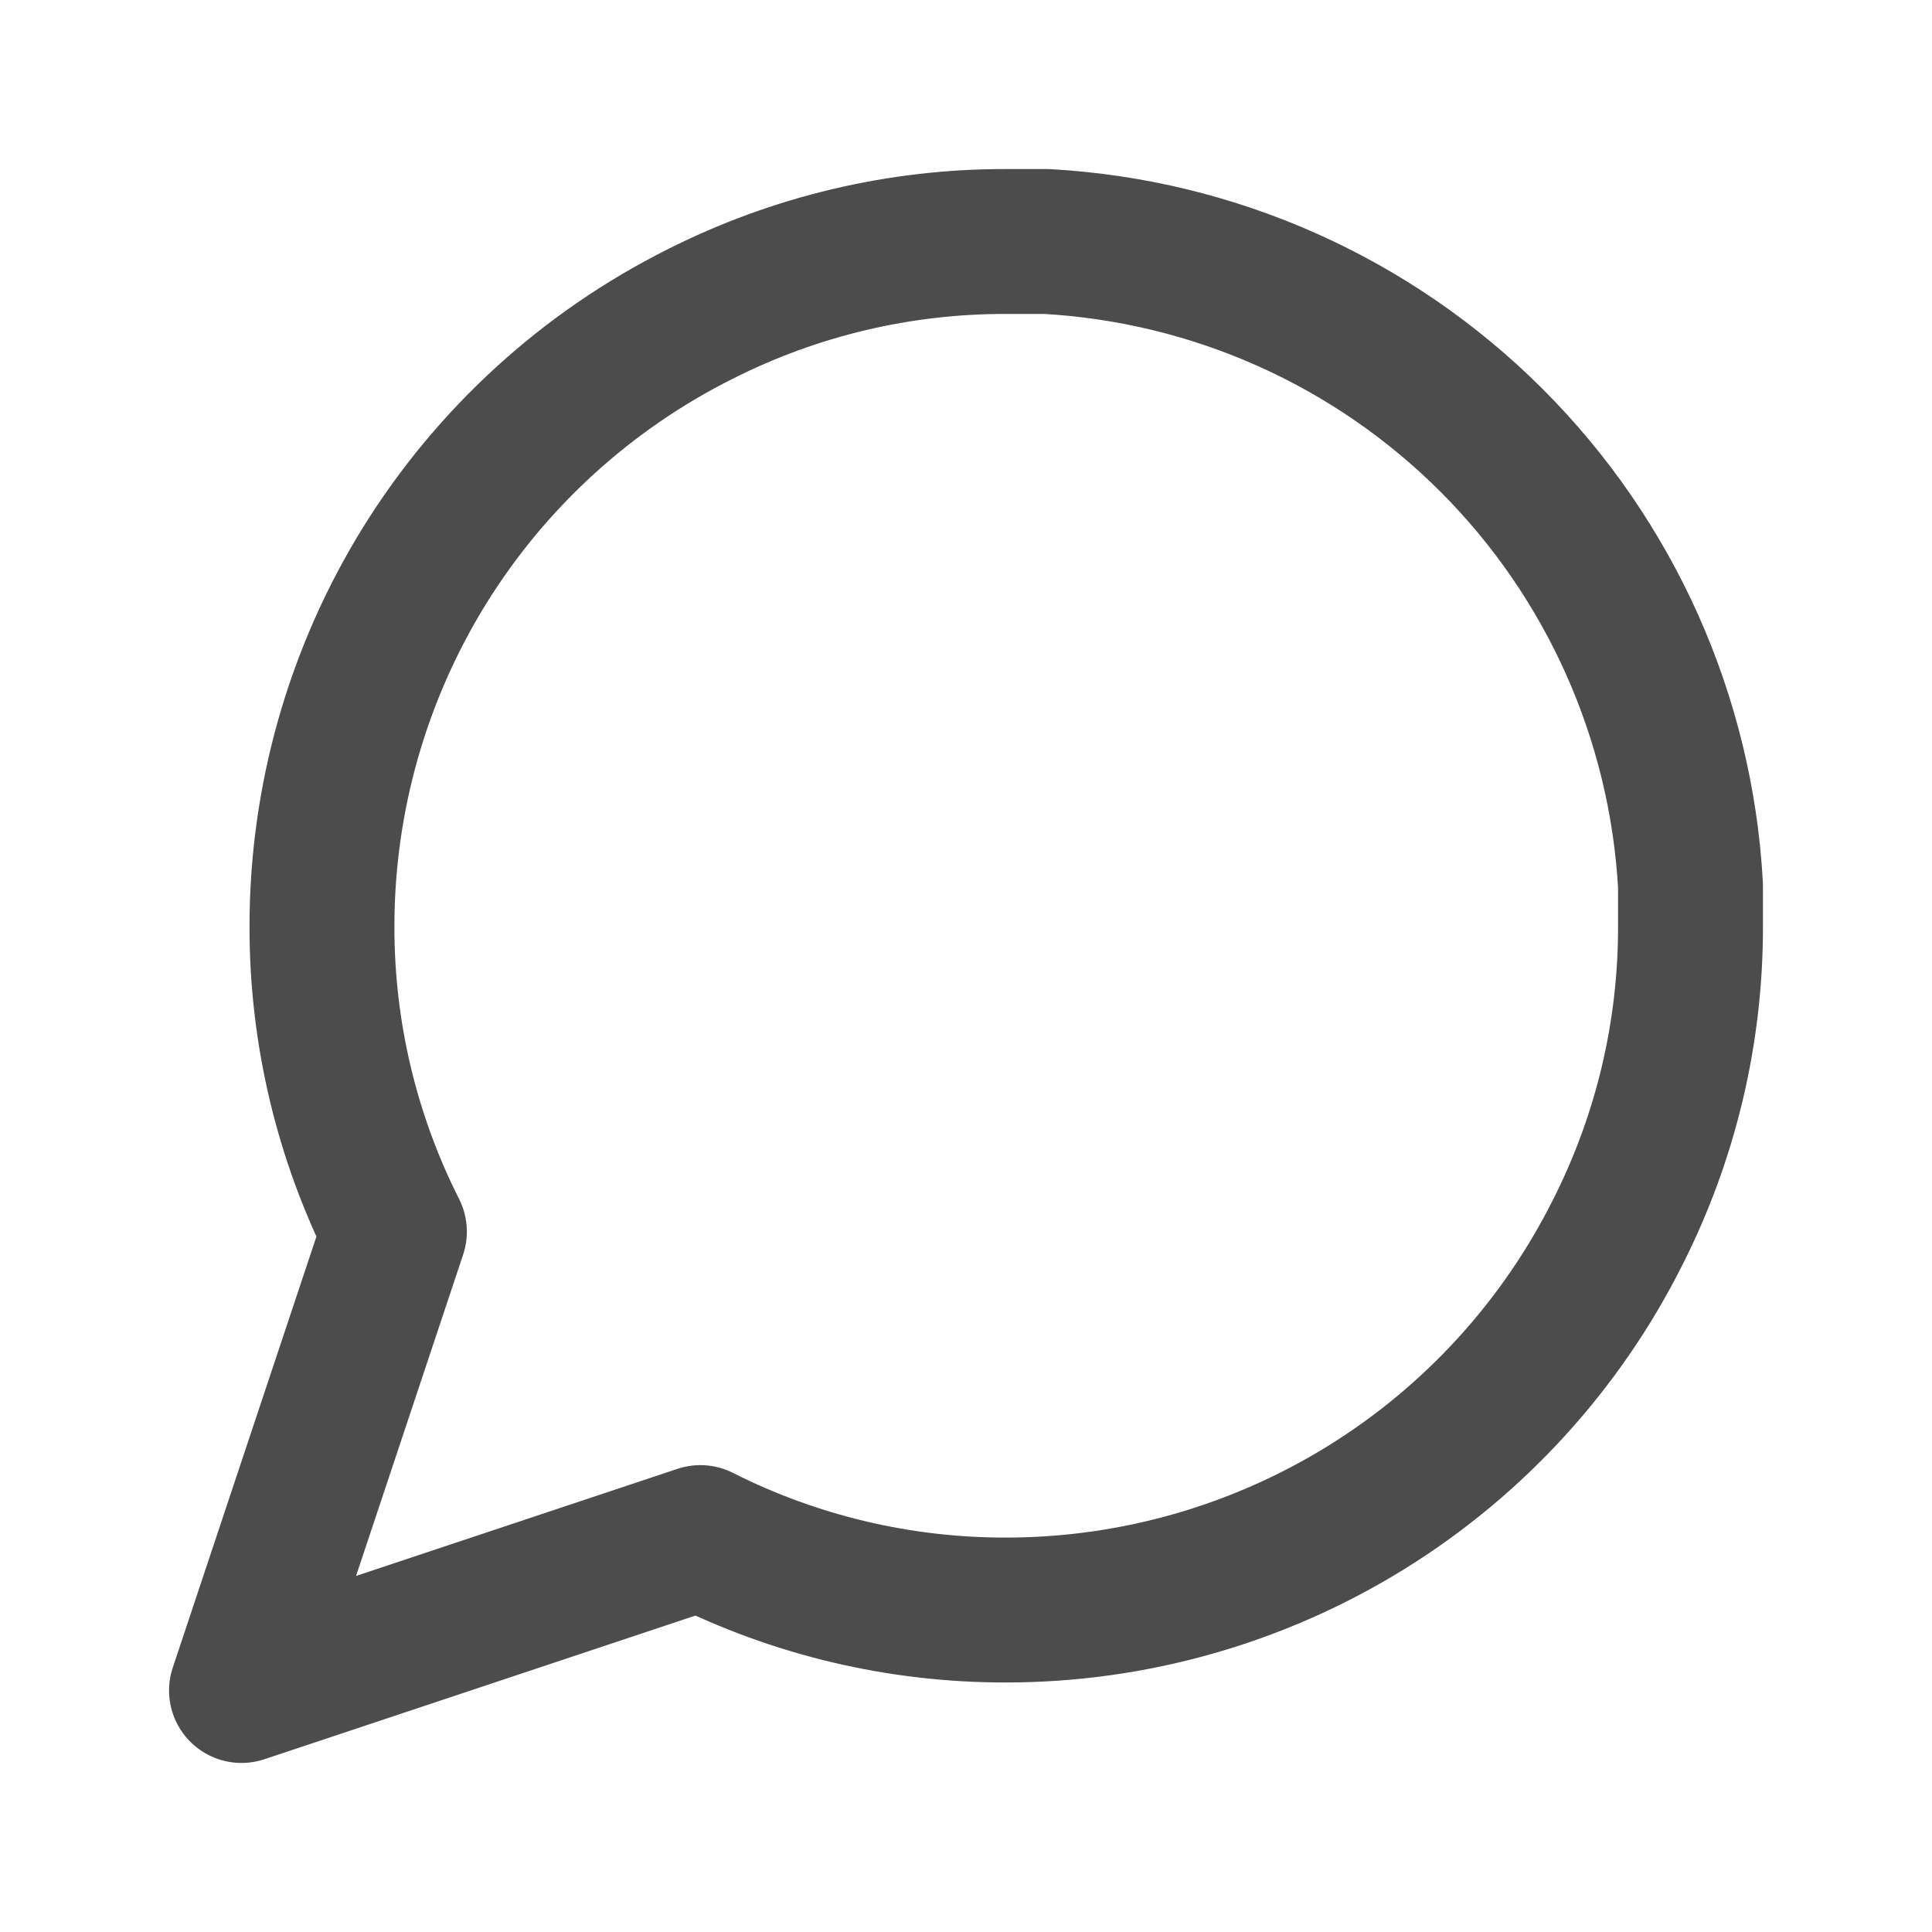
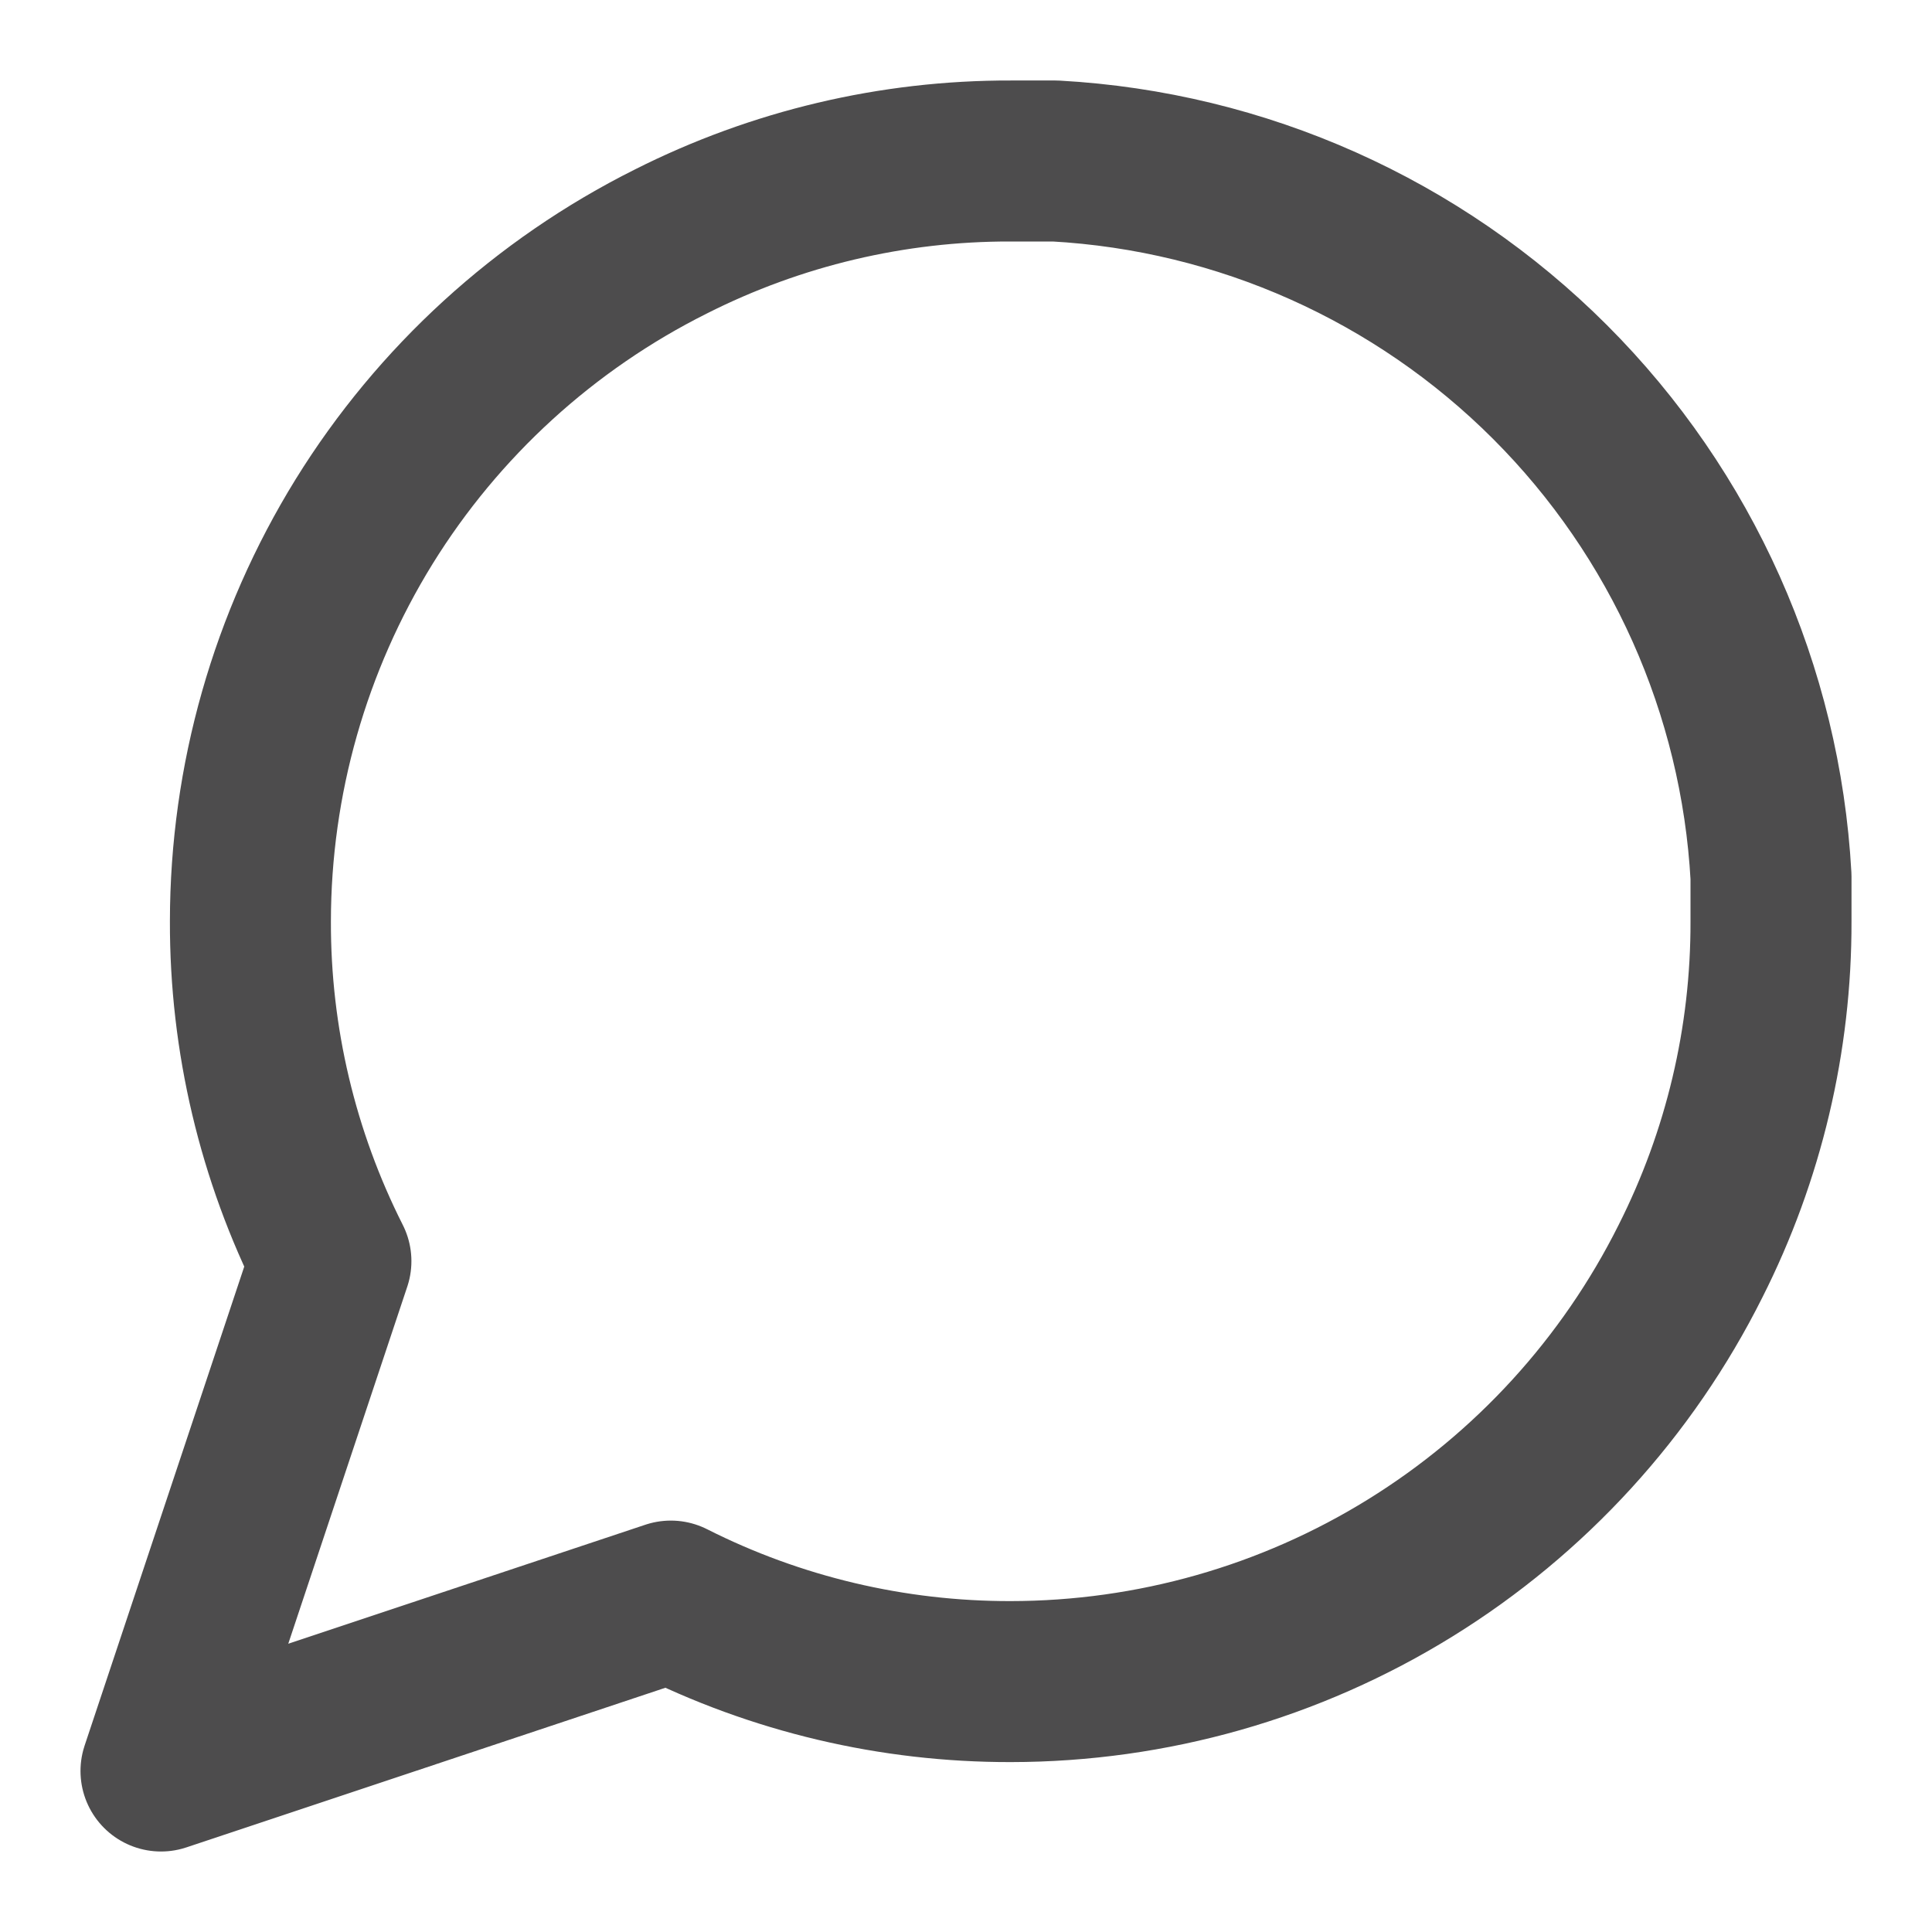
- <svg xmlns="http://www.w3.org/2000/svg" width="20" height="20" viewBox="0 0 20 20" fill="none">
-   <path d="M17.5 9.583C17.503 10.683 17.246 11.768 16.75 12.75C16.162 13.926 15.258 14.916 14.139 15.608C13.021 16.299 11.732 16.666 10.417 16.667C9.317 16.669 8.232 16.413 7.25 15.917L2.5 17.5L4.083 12.75C3.587 11.768 3.33 10.683 3.333 9.583C3.334 8.268 3.701 6.979 4.392 5.86C5.084 4.742 6.074 3.838 7.25 3.25C8.232 2.754 9.317 2.497 10.417 2.5H10.833C12.57 2.596 14.211 3.329 15.441 4.559C16.671 5.789 17.404 7.43 17.5 9.167V9.583Z" stroke="#4D4C4D" stroke-width="1.5" stroke-linecap="round" stroke-linejoin="round" />
+ <svg xmlns="http://www.w3.org/2000/svg" width="18" height="18" viewBox="0 0 18 18" fill="none">
+   <path d="M16.5 8.583C16.503 9.683 16.246 10.768 15.75 11.75C15.162 12.926 14.258 13.916 13.139 14.608C12.021 15.3 10.732 15.666 9.417 15.667C8.317 15.669 7.232 15.413 6.25 14.917L1.5 16.5L3.083 11.75C2.587 10.768 2.33 9.683 2.333 8.583C2.334 7.268 2.701 5.979 3.392 4.86C4.084 3.742 5.074 2.838 6.25 2.25C7.232 1.754 8.317 1.497 9.417 1.5H9.833C11.57 1.596 13.211 2.329 14.441 3.559C15.671 4.789 16.404 6.43 16.5 8.167V8.583Z" stroke="#4D4C4D" stroke-width="1.5" stroke-linecap="round" stroke-linejoin="round" />
</svg>
